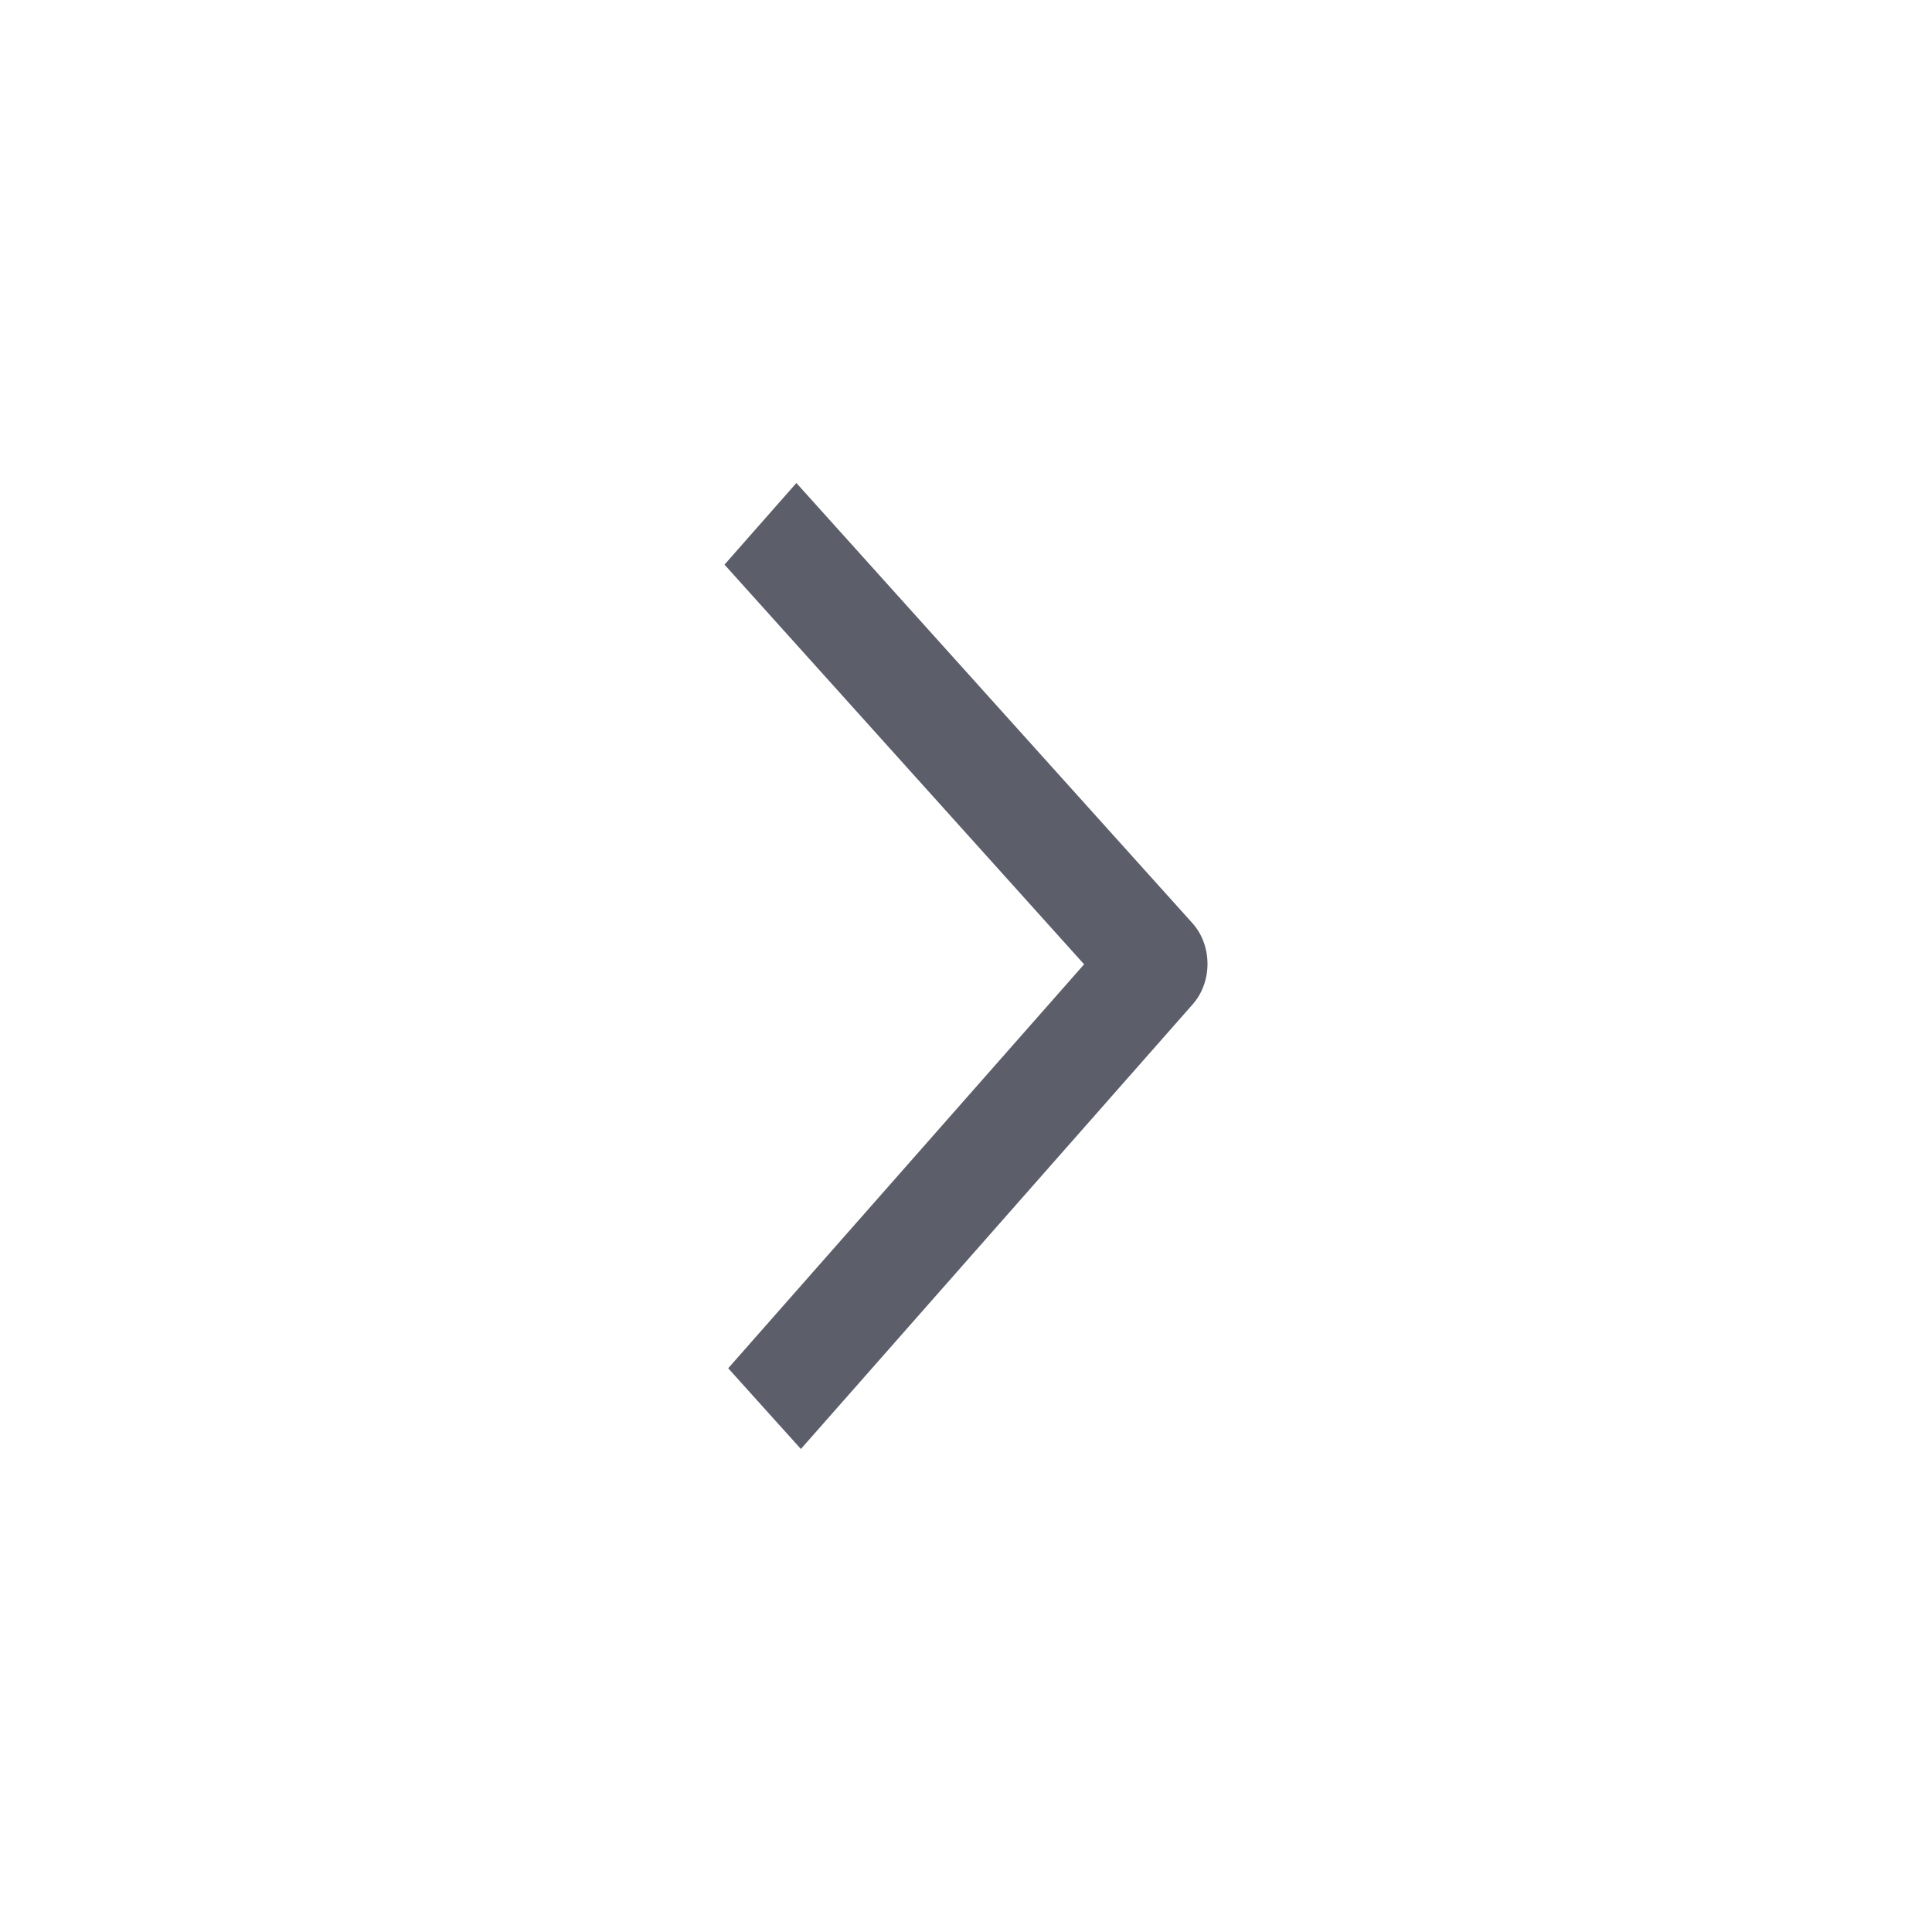
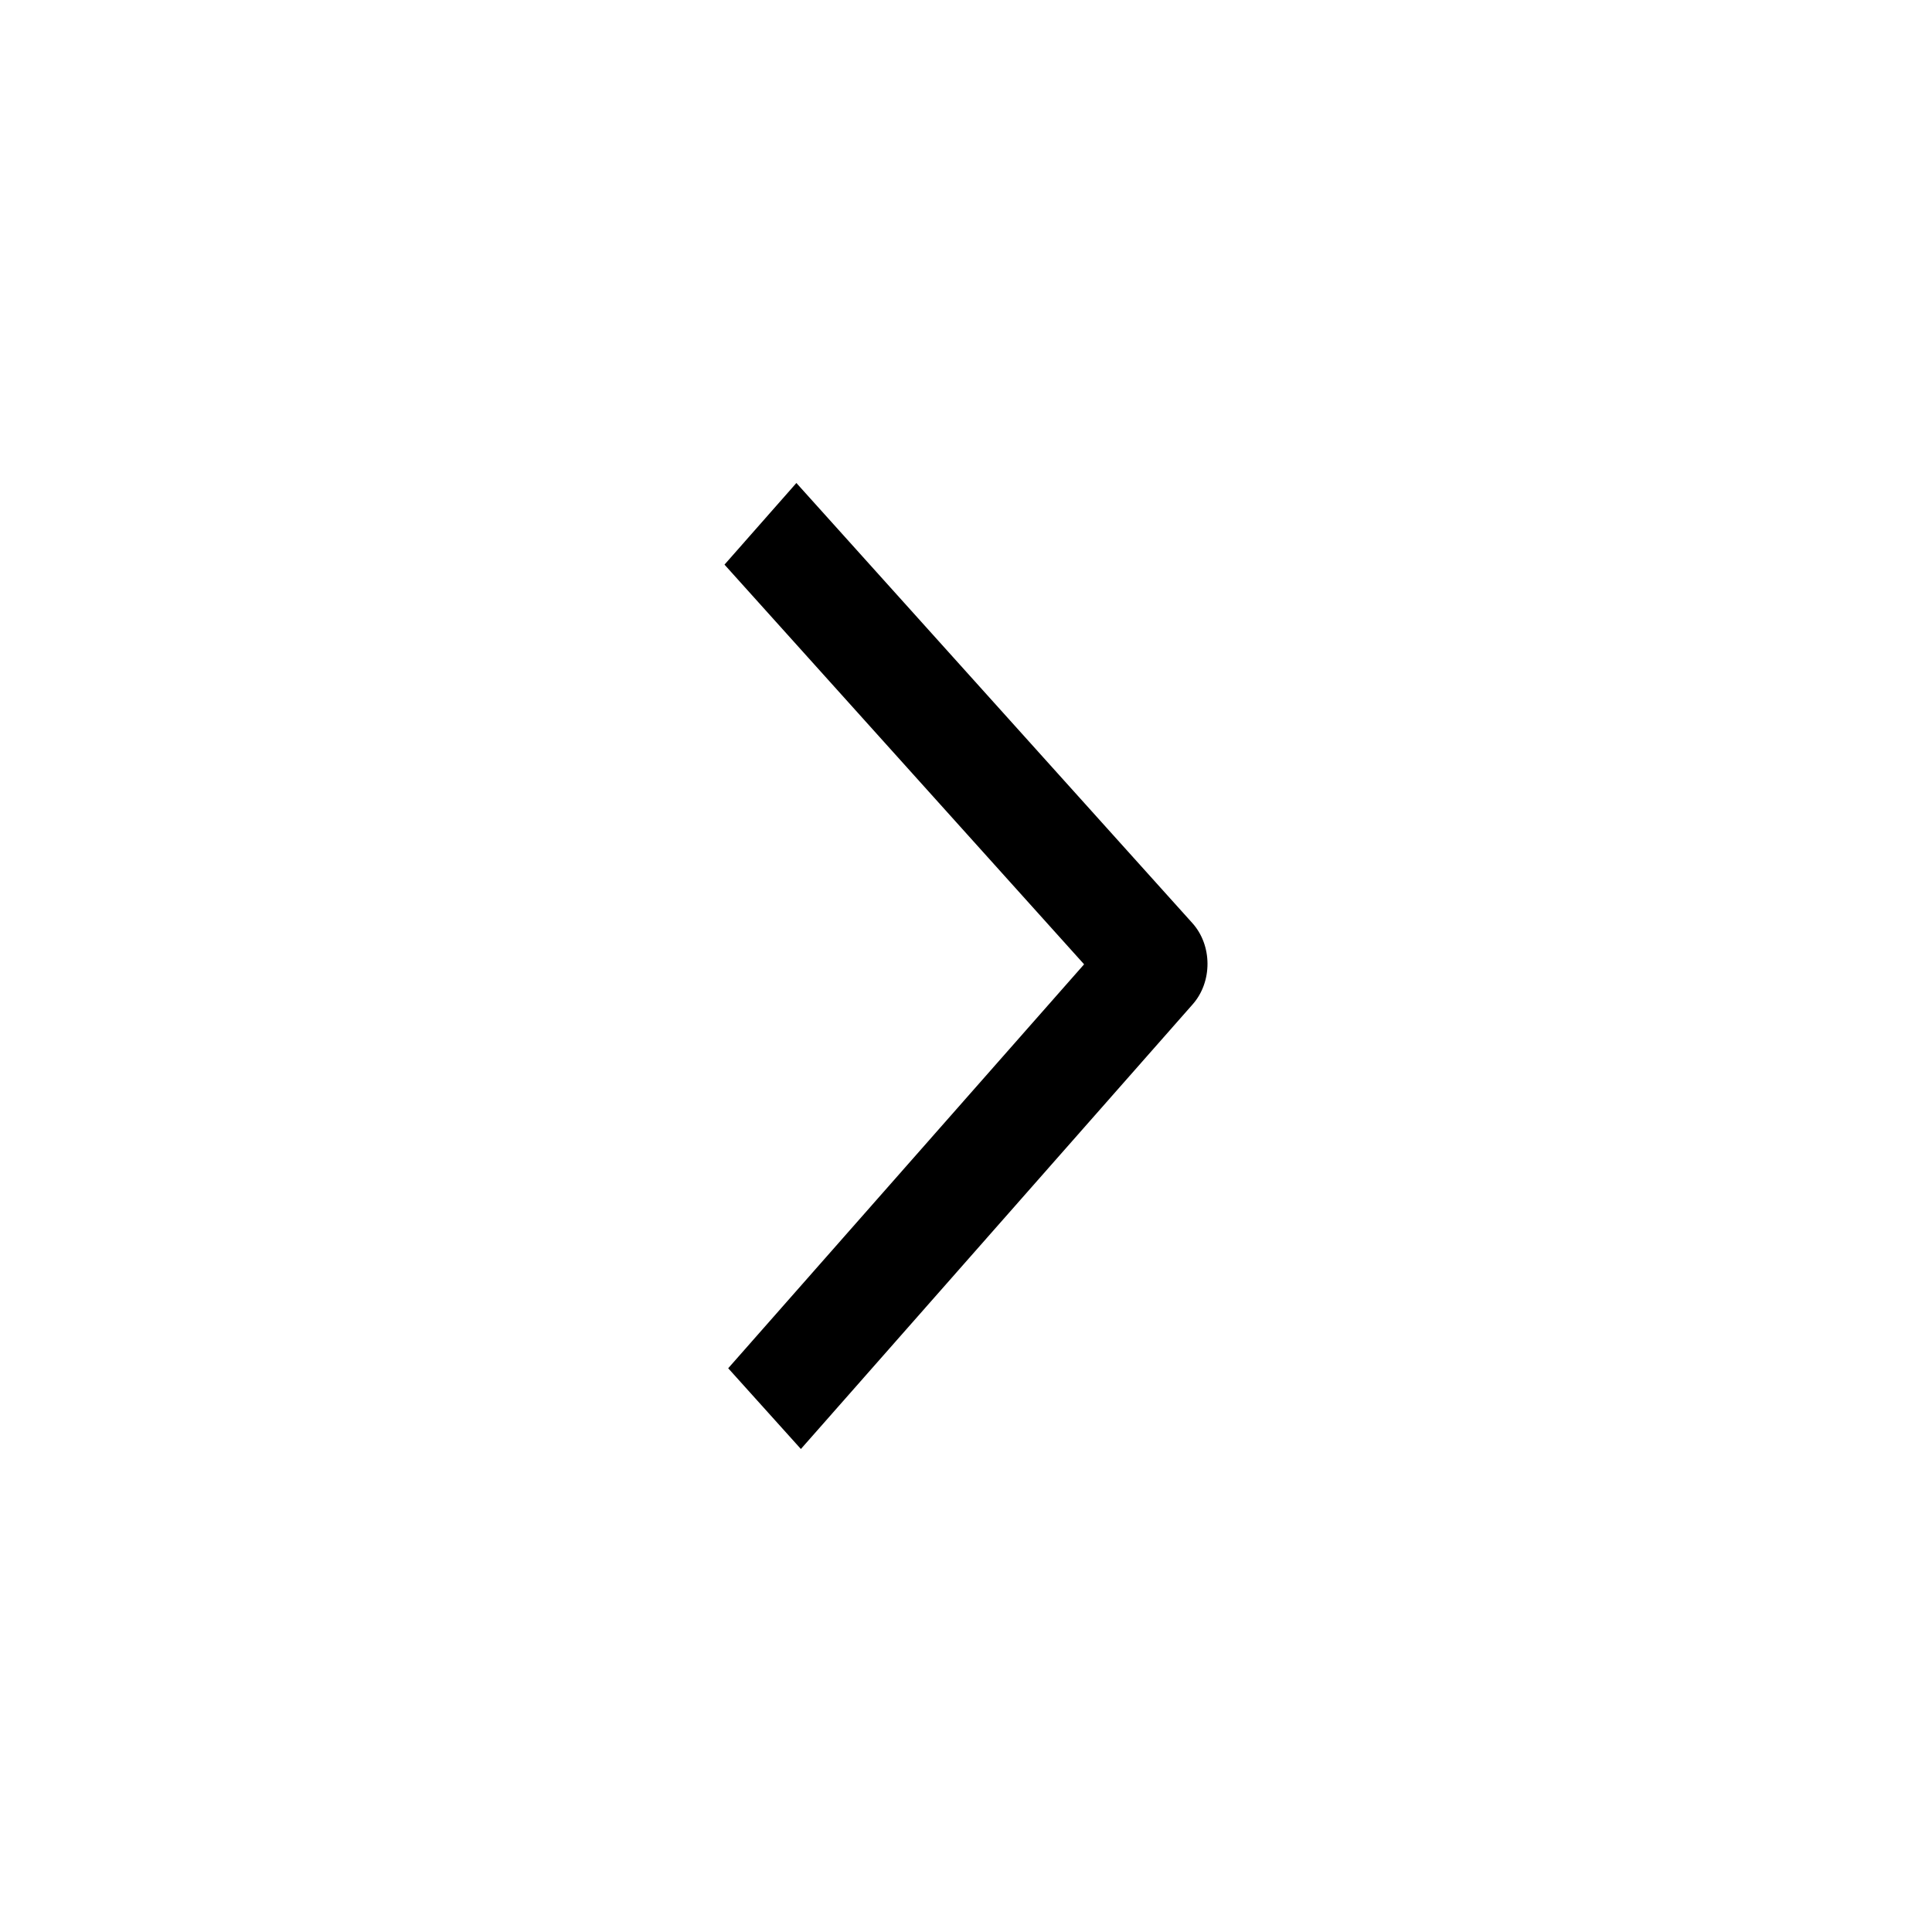
<svg xmlns="http://www.w3.org/2000/svg" width="24" height="24" viewBox="0 0 24 24" fill="none">
-   <path fill-rule="evenodd" clip-rule="evenodd" d="M14.812 11.467C15.061 11.744 15.063 12.196 14.816 12.476L9.949 18L9.046 16.997L13.467 11.979L9 7.014L9.893 6L14.812 11.467Z" fill="#5C5F6A" />
+   <path fill-rule="evenodd" clip-rule="evenodd" d="M14.812 11.467C15.061 11.744 15.063 12.196 14.816 12.476L9.949 18L9.046 16.997L13.467 11.979L9 7.014L9.893 6L14.812 11.467Z" fill="currentColor" />
</svg>
